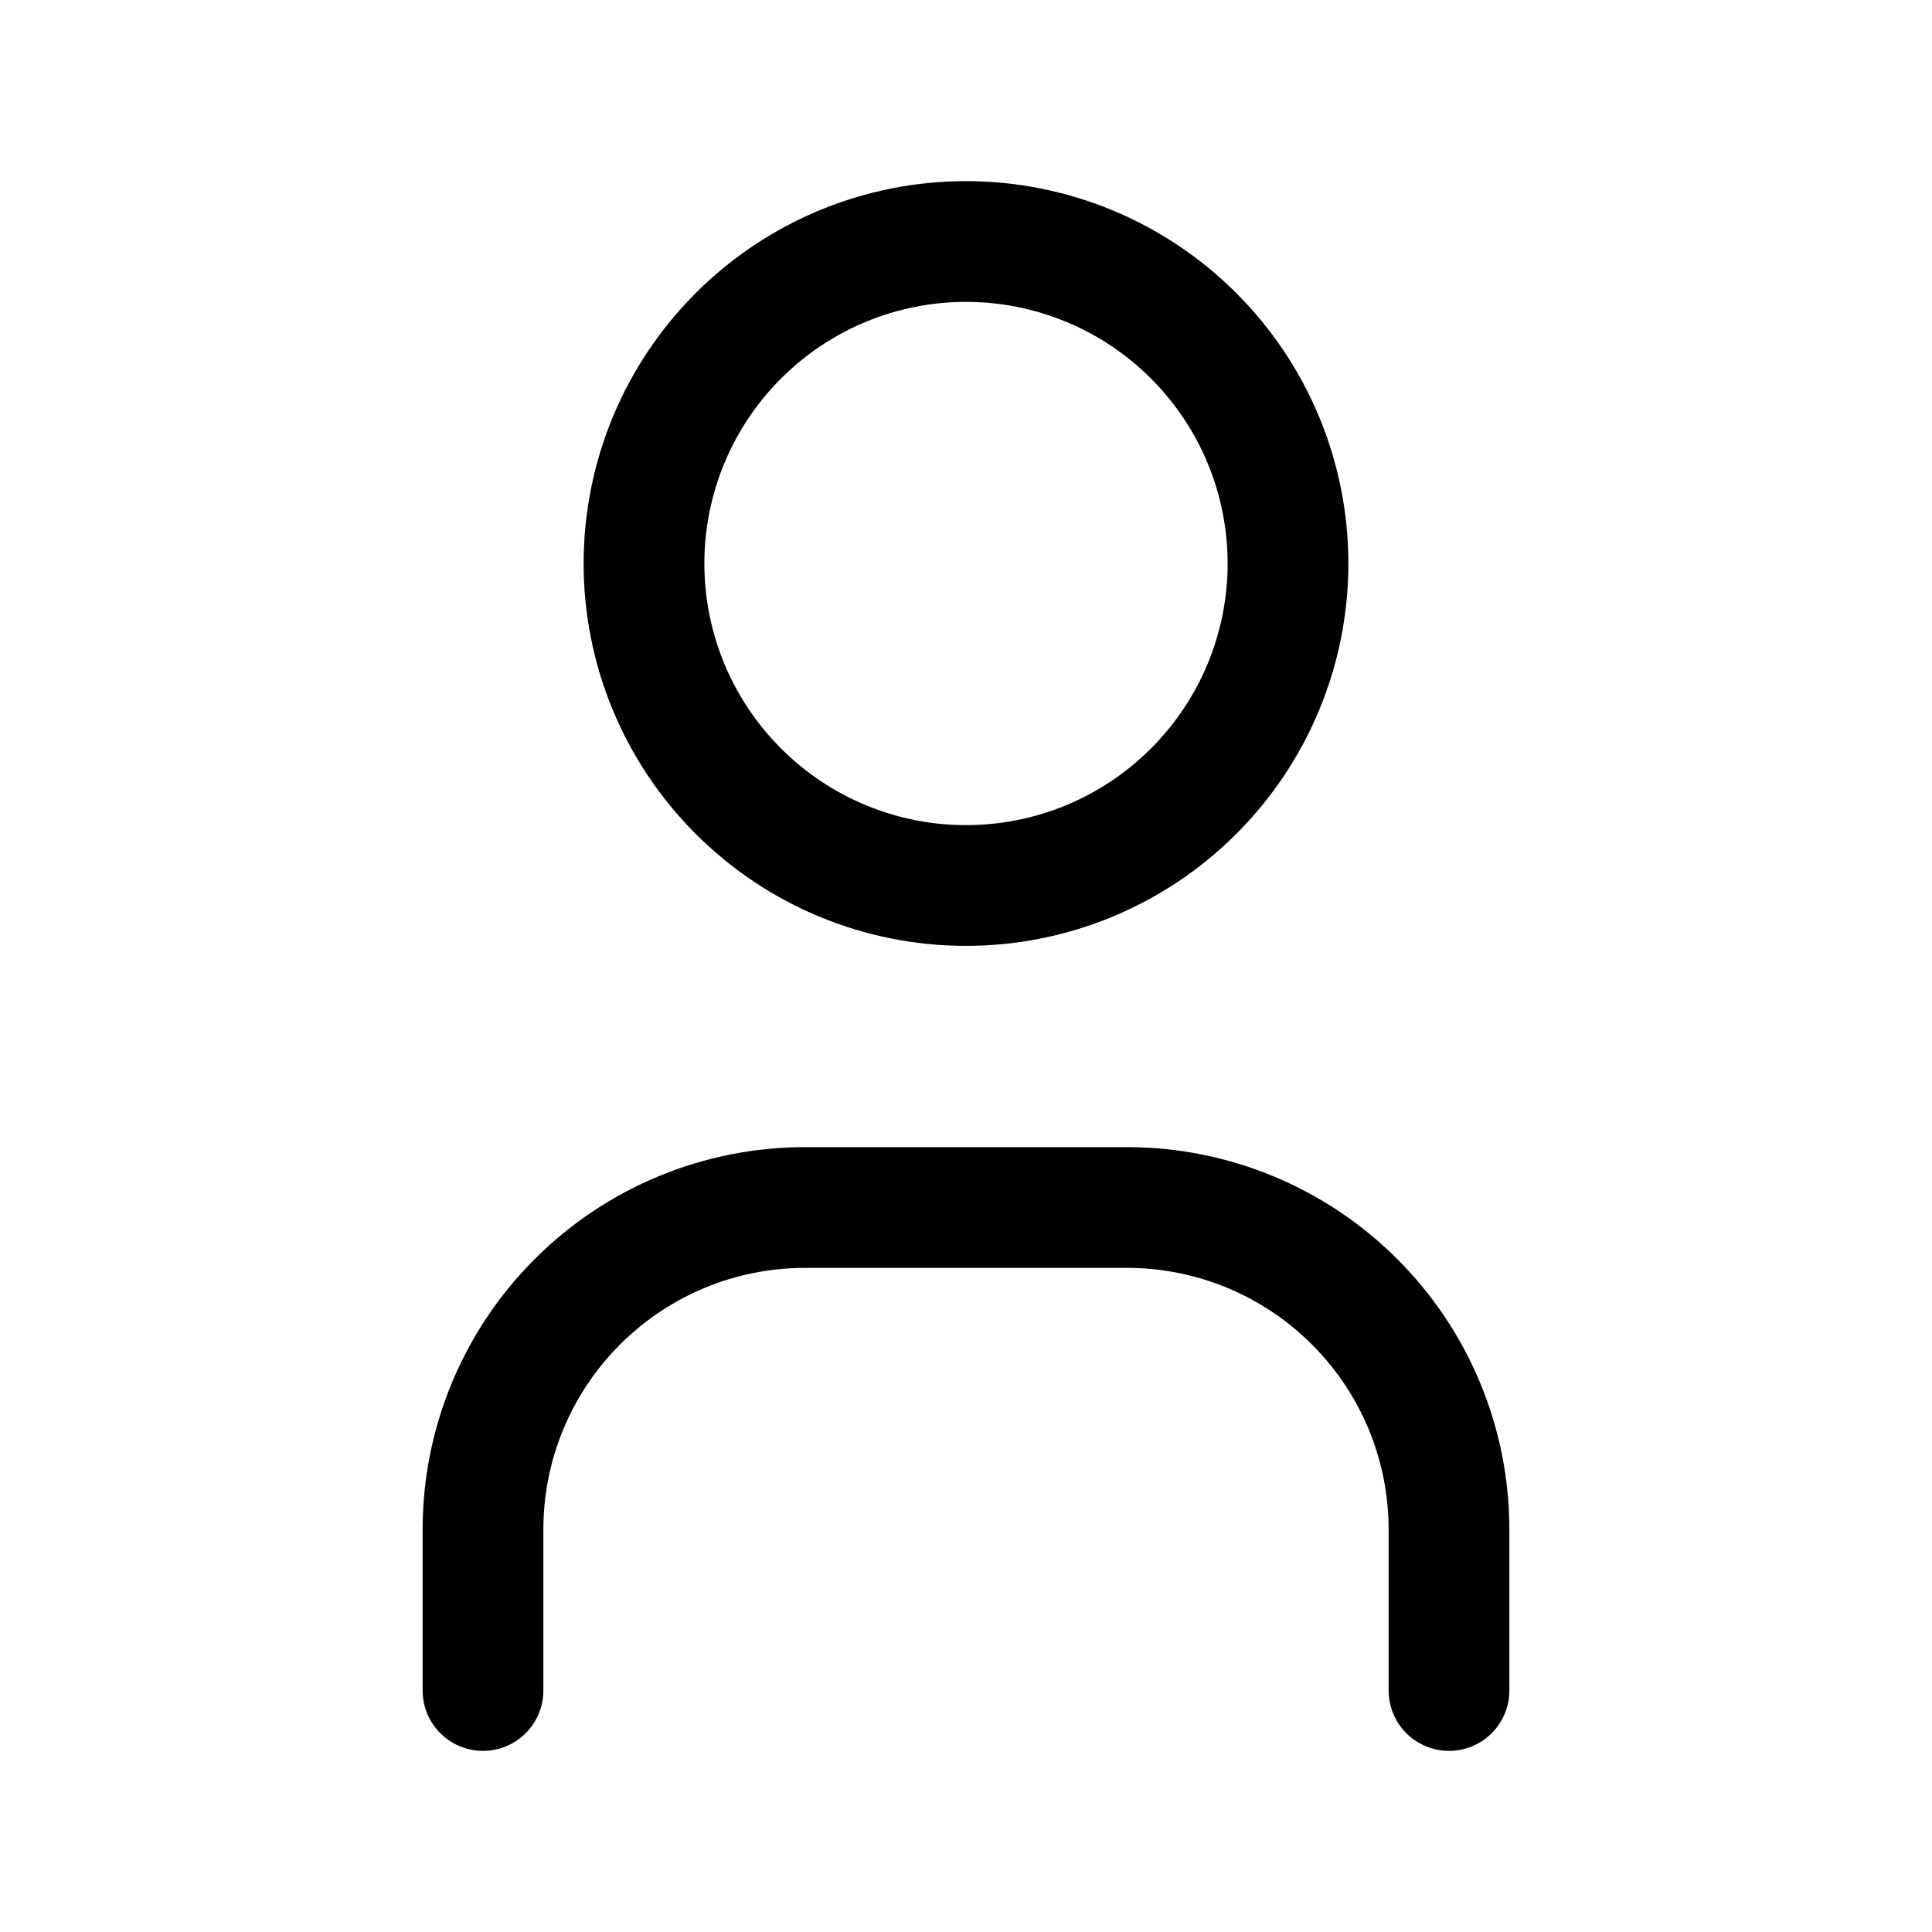
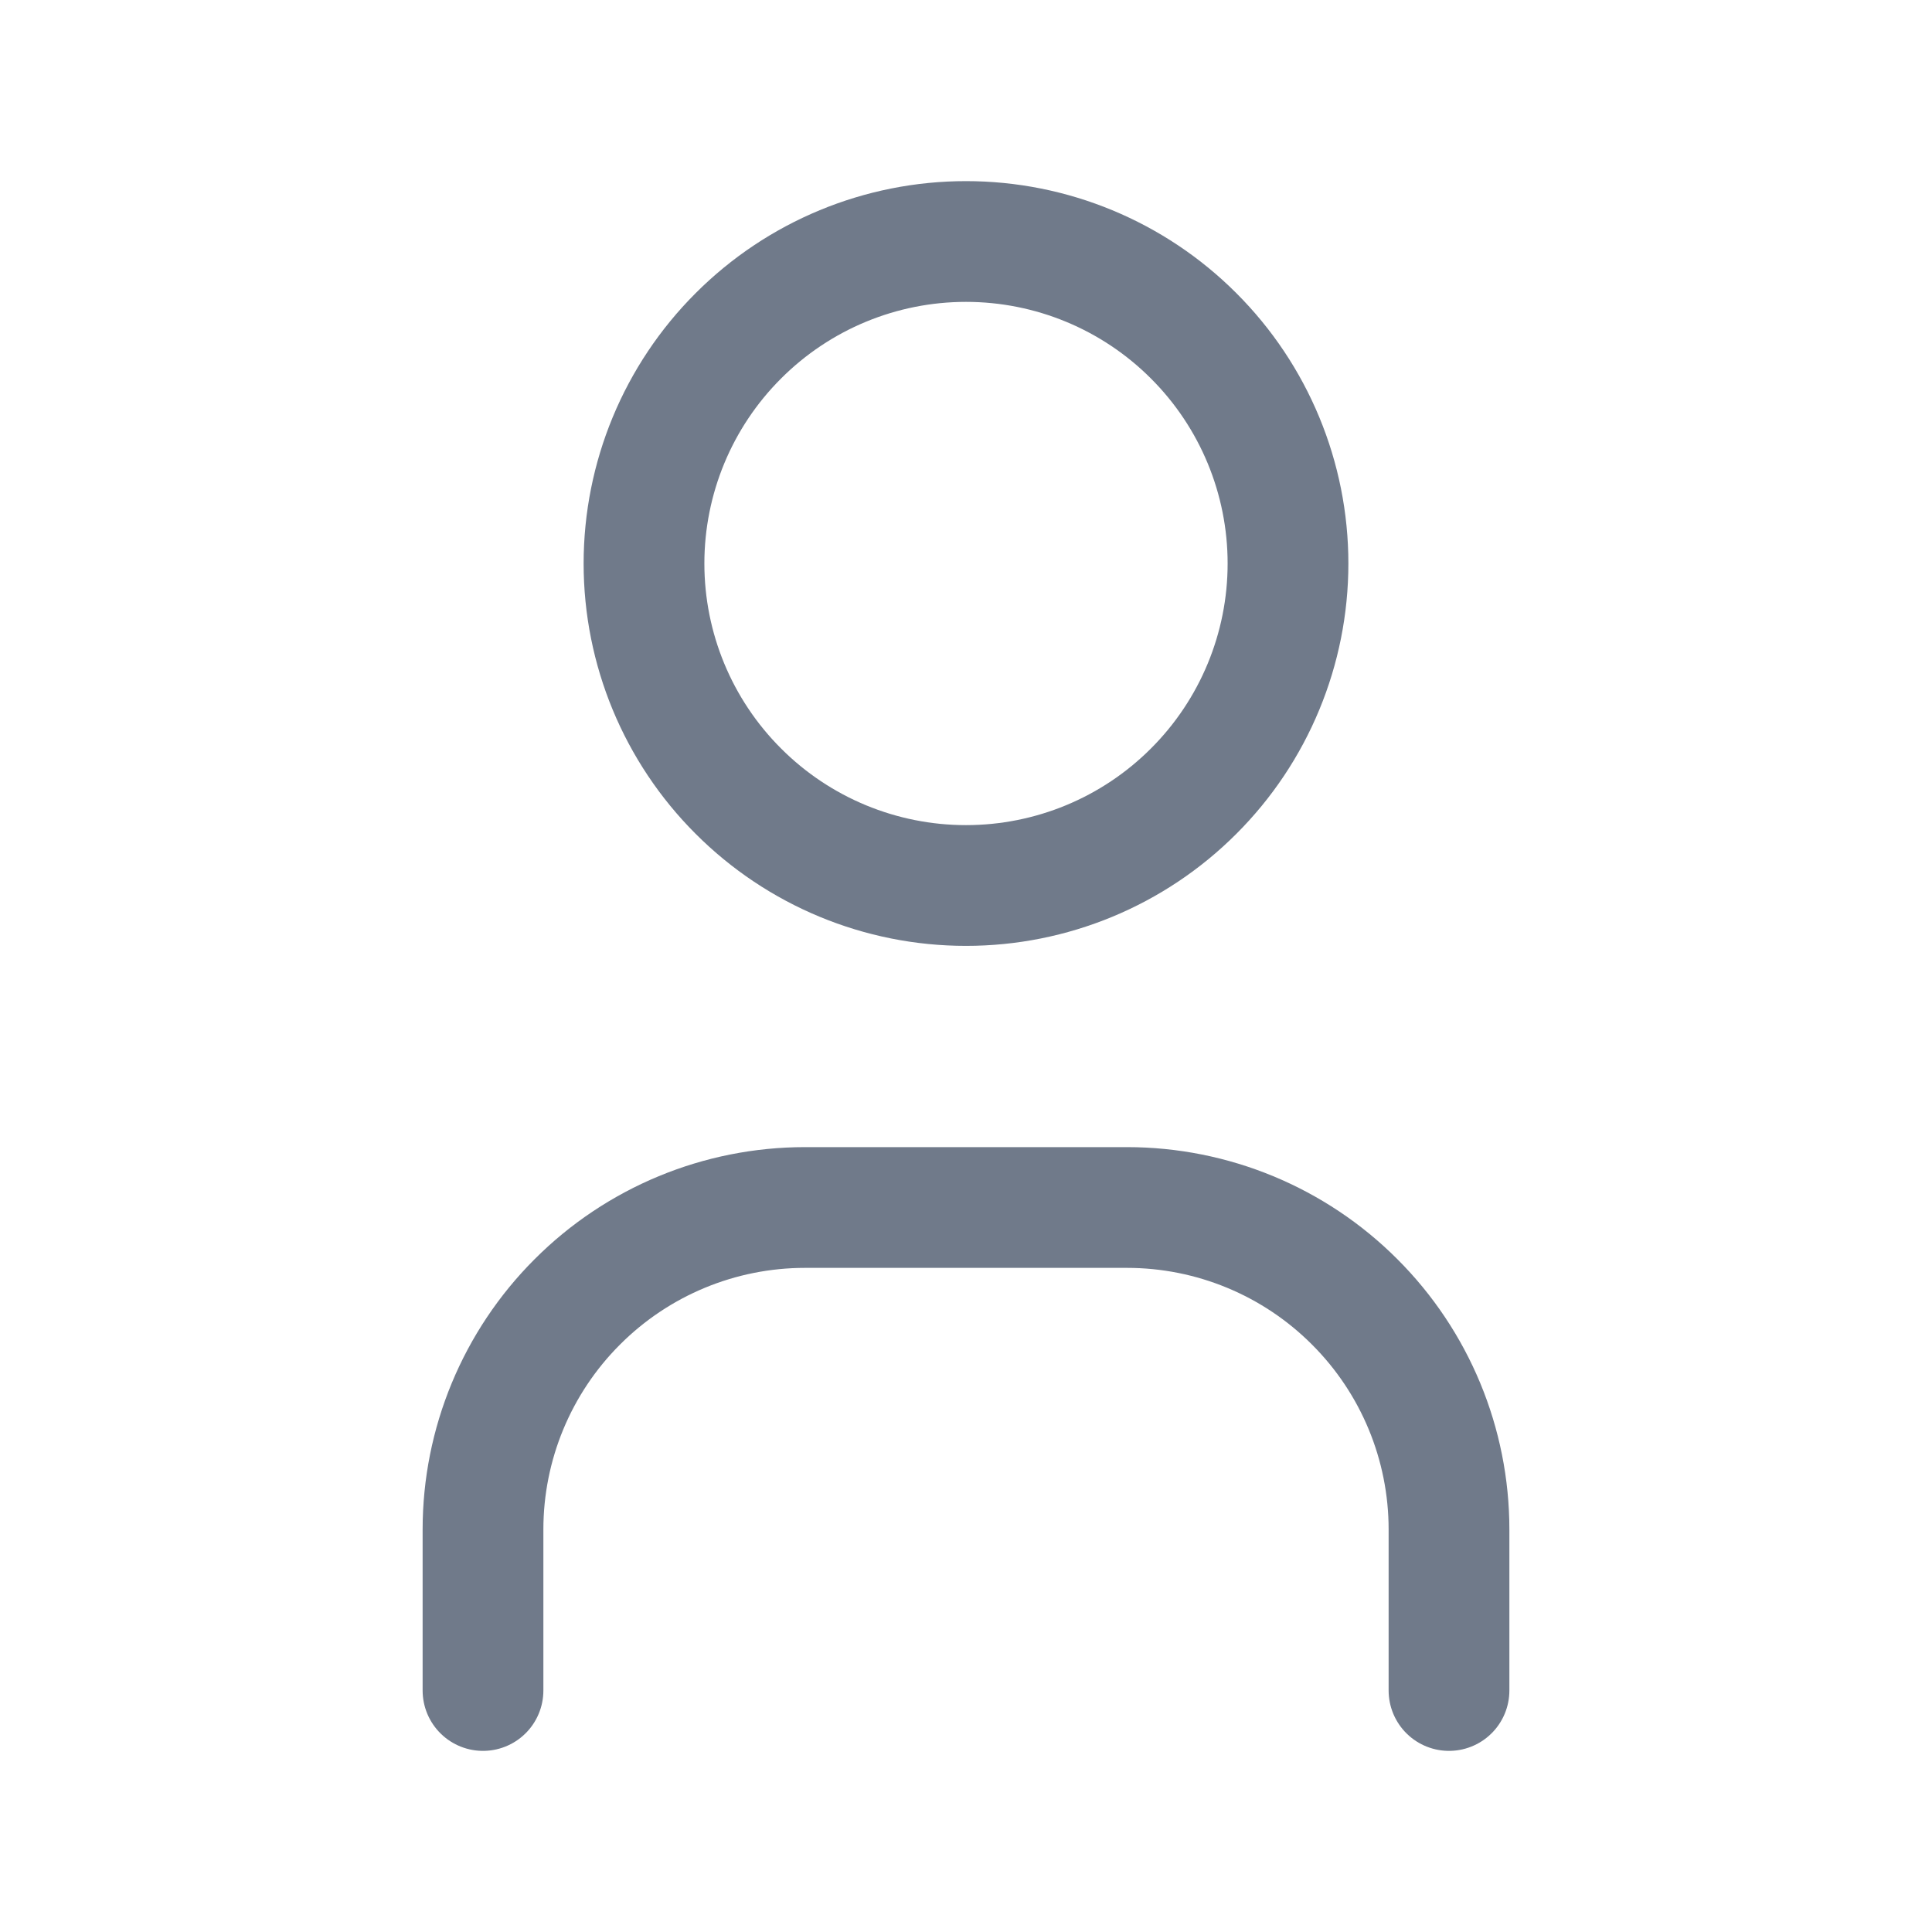
<svg xmlns="http://www.w3.org/2000/svg" width="24" height="24" viewBox="0 0 24 24" fill="none">
-   <path d="M6 21V19C6 17.939 6.421 16.922 7.172 16.172C7.922 15.421 8.939 15 10 15H14C15.061 15 16.078 15.421 16.828 16.172C17.579 16.922 18 17.939 18 19V21M8 7C8 8.061 8.421 9.078 9.172 9.828C9.922 10.579 10.939 11 12 11C13.061 11 14.078 10.579 14.828 9.828C15.579 9.078 16 8.061 16 7C16 5.939 15.579 4.922 14.828 4.172C14.078 3.421 13.061 3 12 3C10.939 3 9.922 3.421 9.172 4.172C8.421 4.922 8 5.939 8 7Z" stroke="black" stroke-width="1.5" stroke-linecap="round" stroke-linejoin="round" />
+   <path d="M6 21V19C6 17.939 6.421 16.922 7.172 16.172C7.922 15.421 8.939 15 10 15H14C15.061 15 16.078 15.421 16.828 16.172C17.579 16.922 18 17.939 18 19V21M8 7C8 8.061 8.421 9.078 9.172 9.828C9.922 10.579 10.939 11 12 11C13.061 11 14.078 10.579 14.828 9.828C15.579 9.078 16 8.061 16 7C16 5.939 15.579 4.922 14.828 4.172C14.078 3.421 13.061 3 12 3C10.939 3 9.922 3.421 9.172 4.172C8.421 4.922 8 5.939 8 7Z" stroke="#707A8A" stroke-width="1.5" stroke-linecap="round" stroke-linejoin="round" />
</svg>
